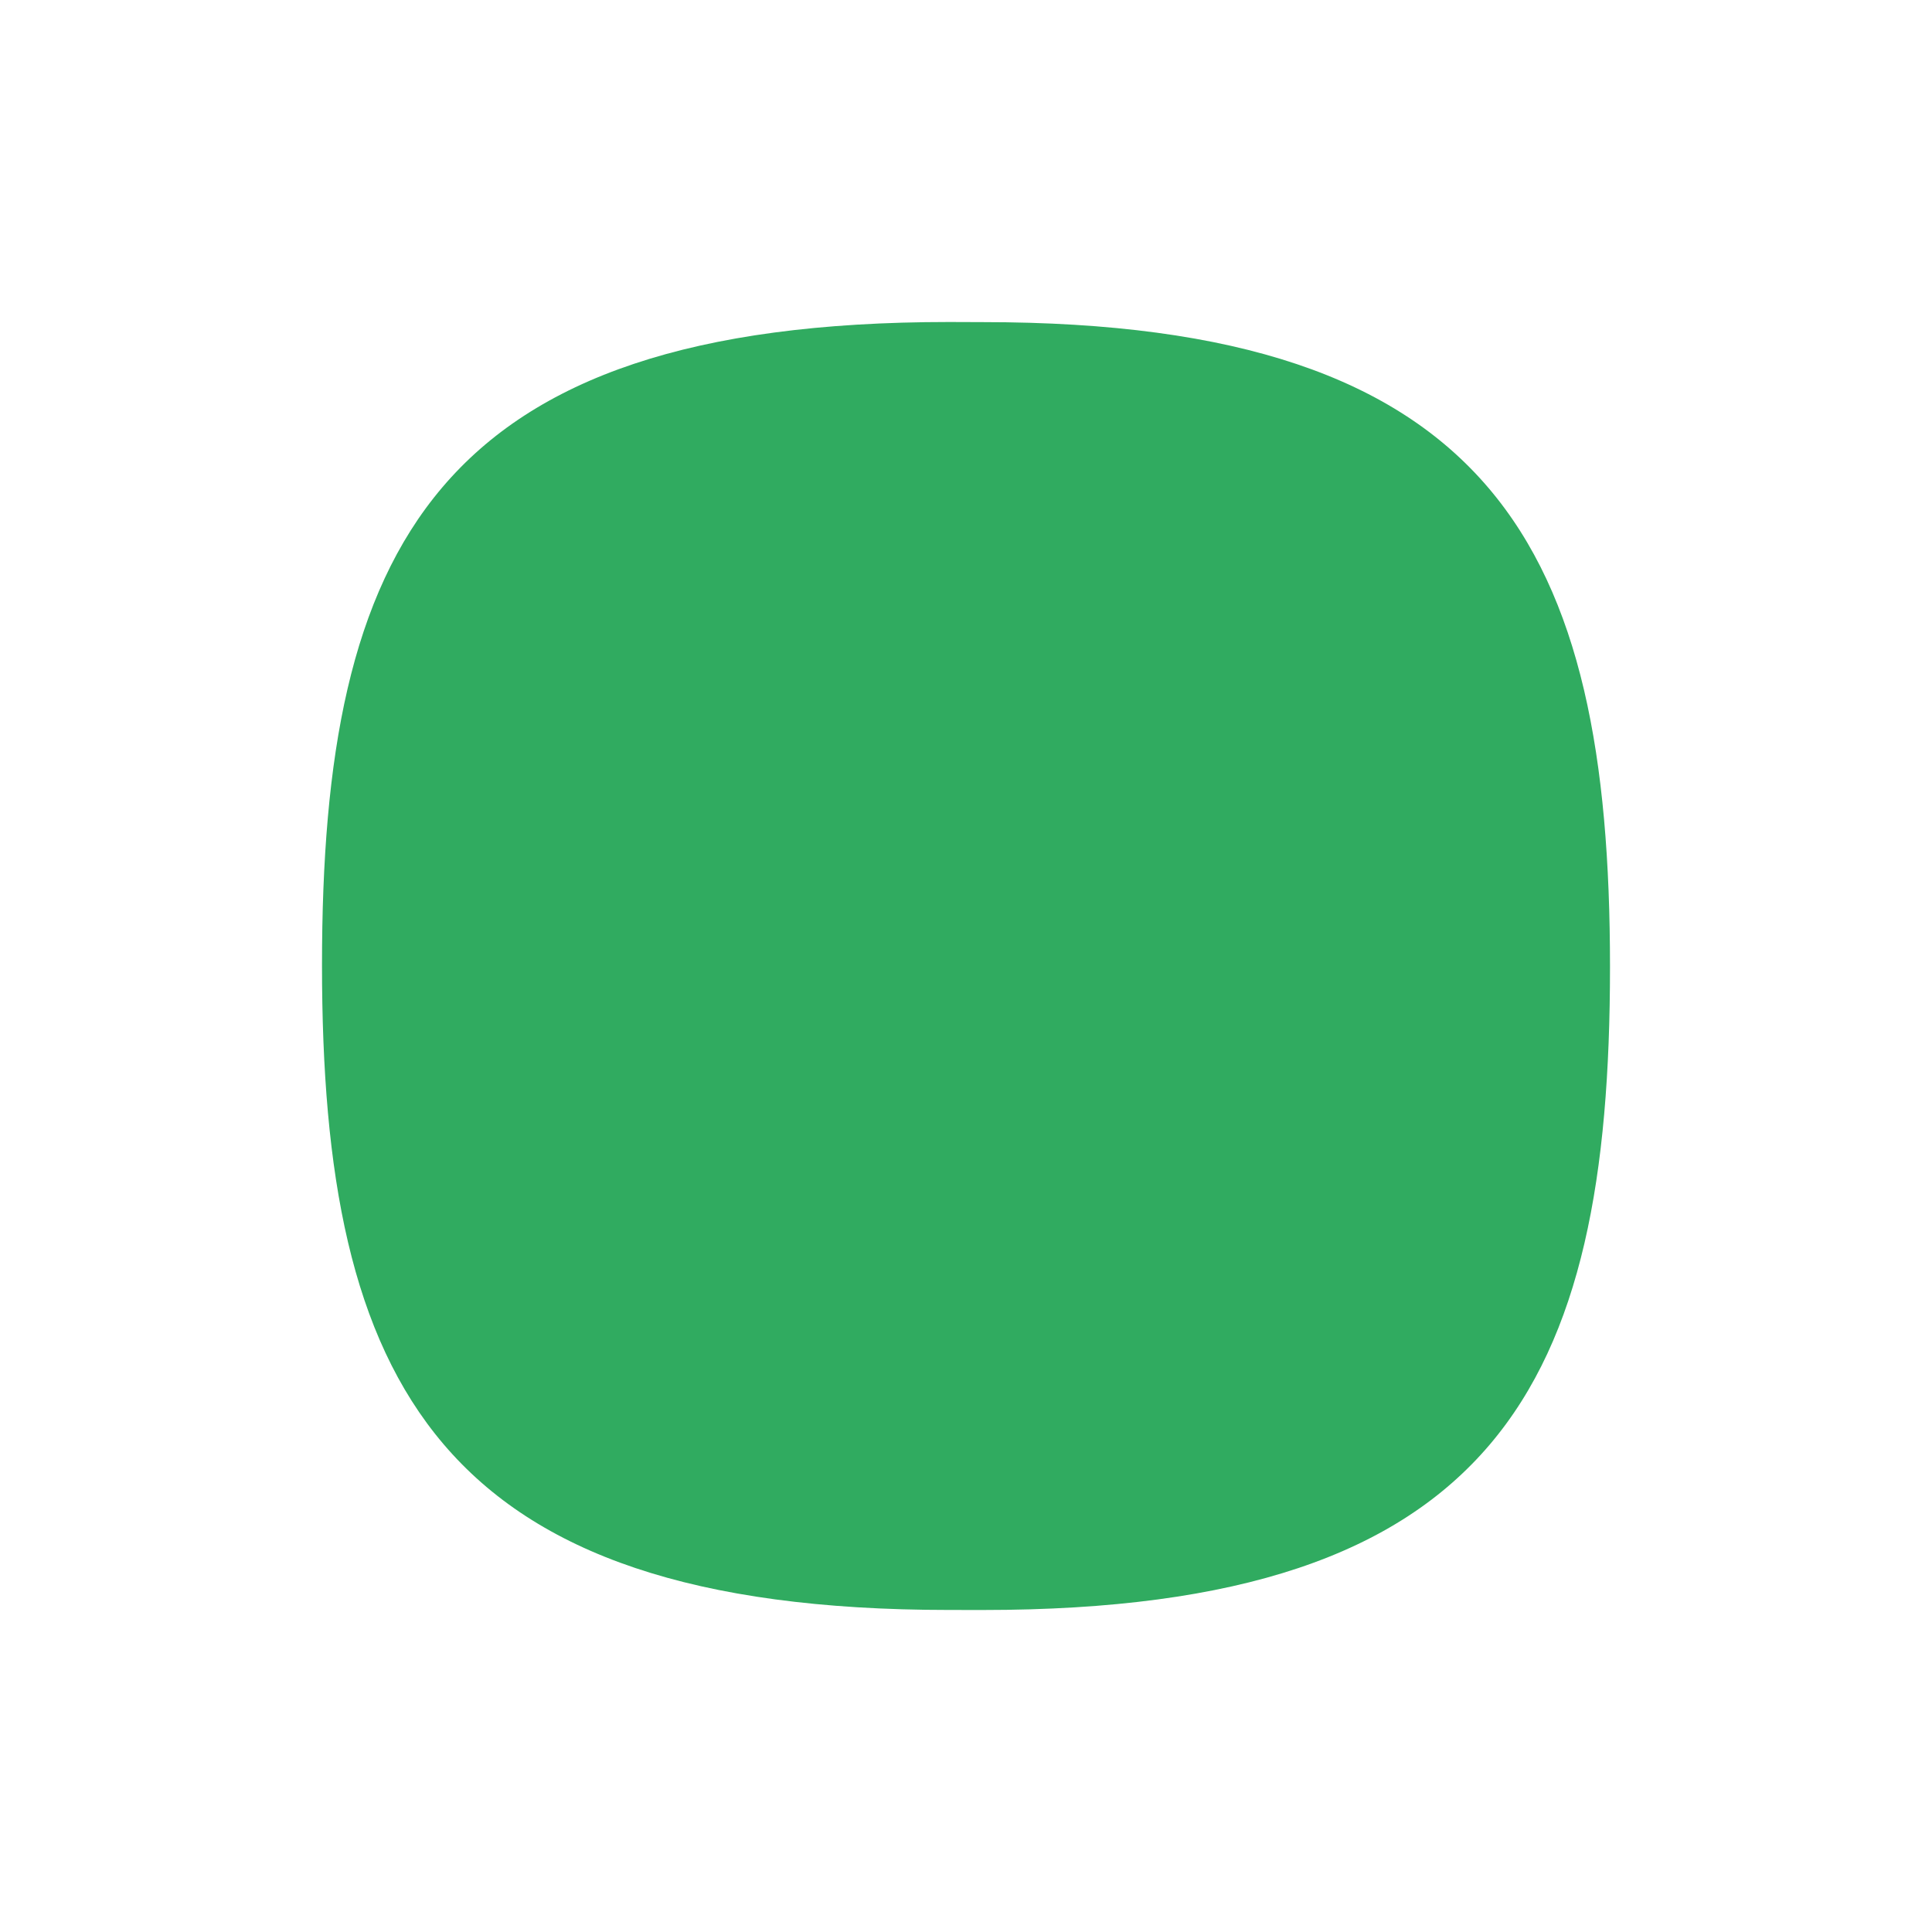
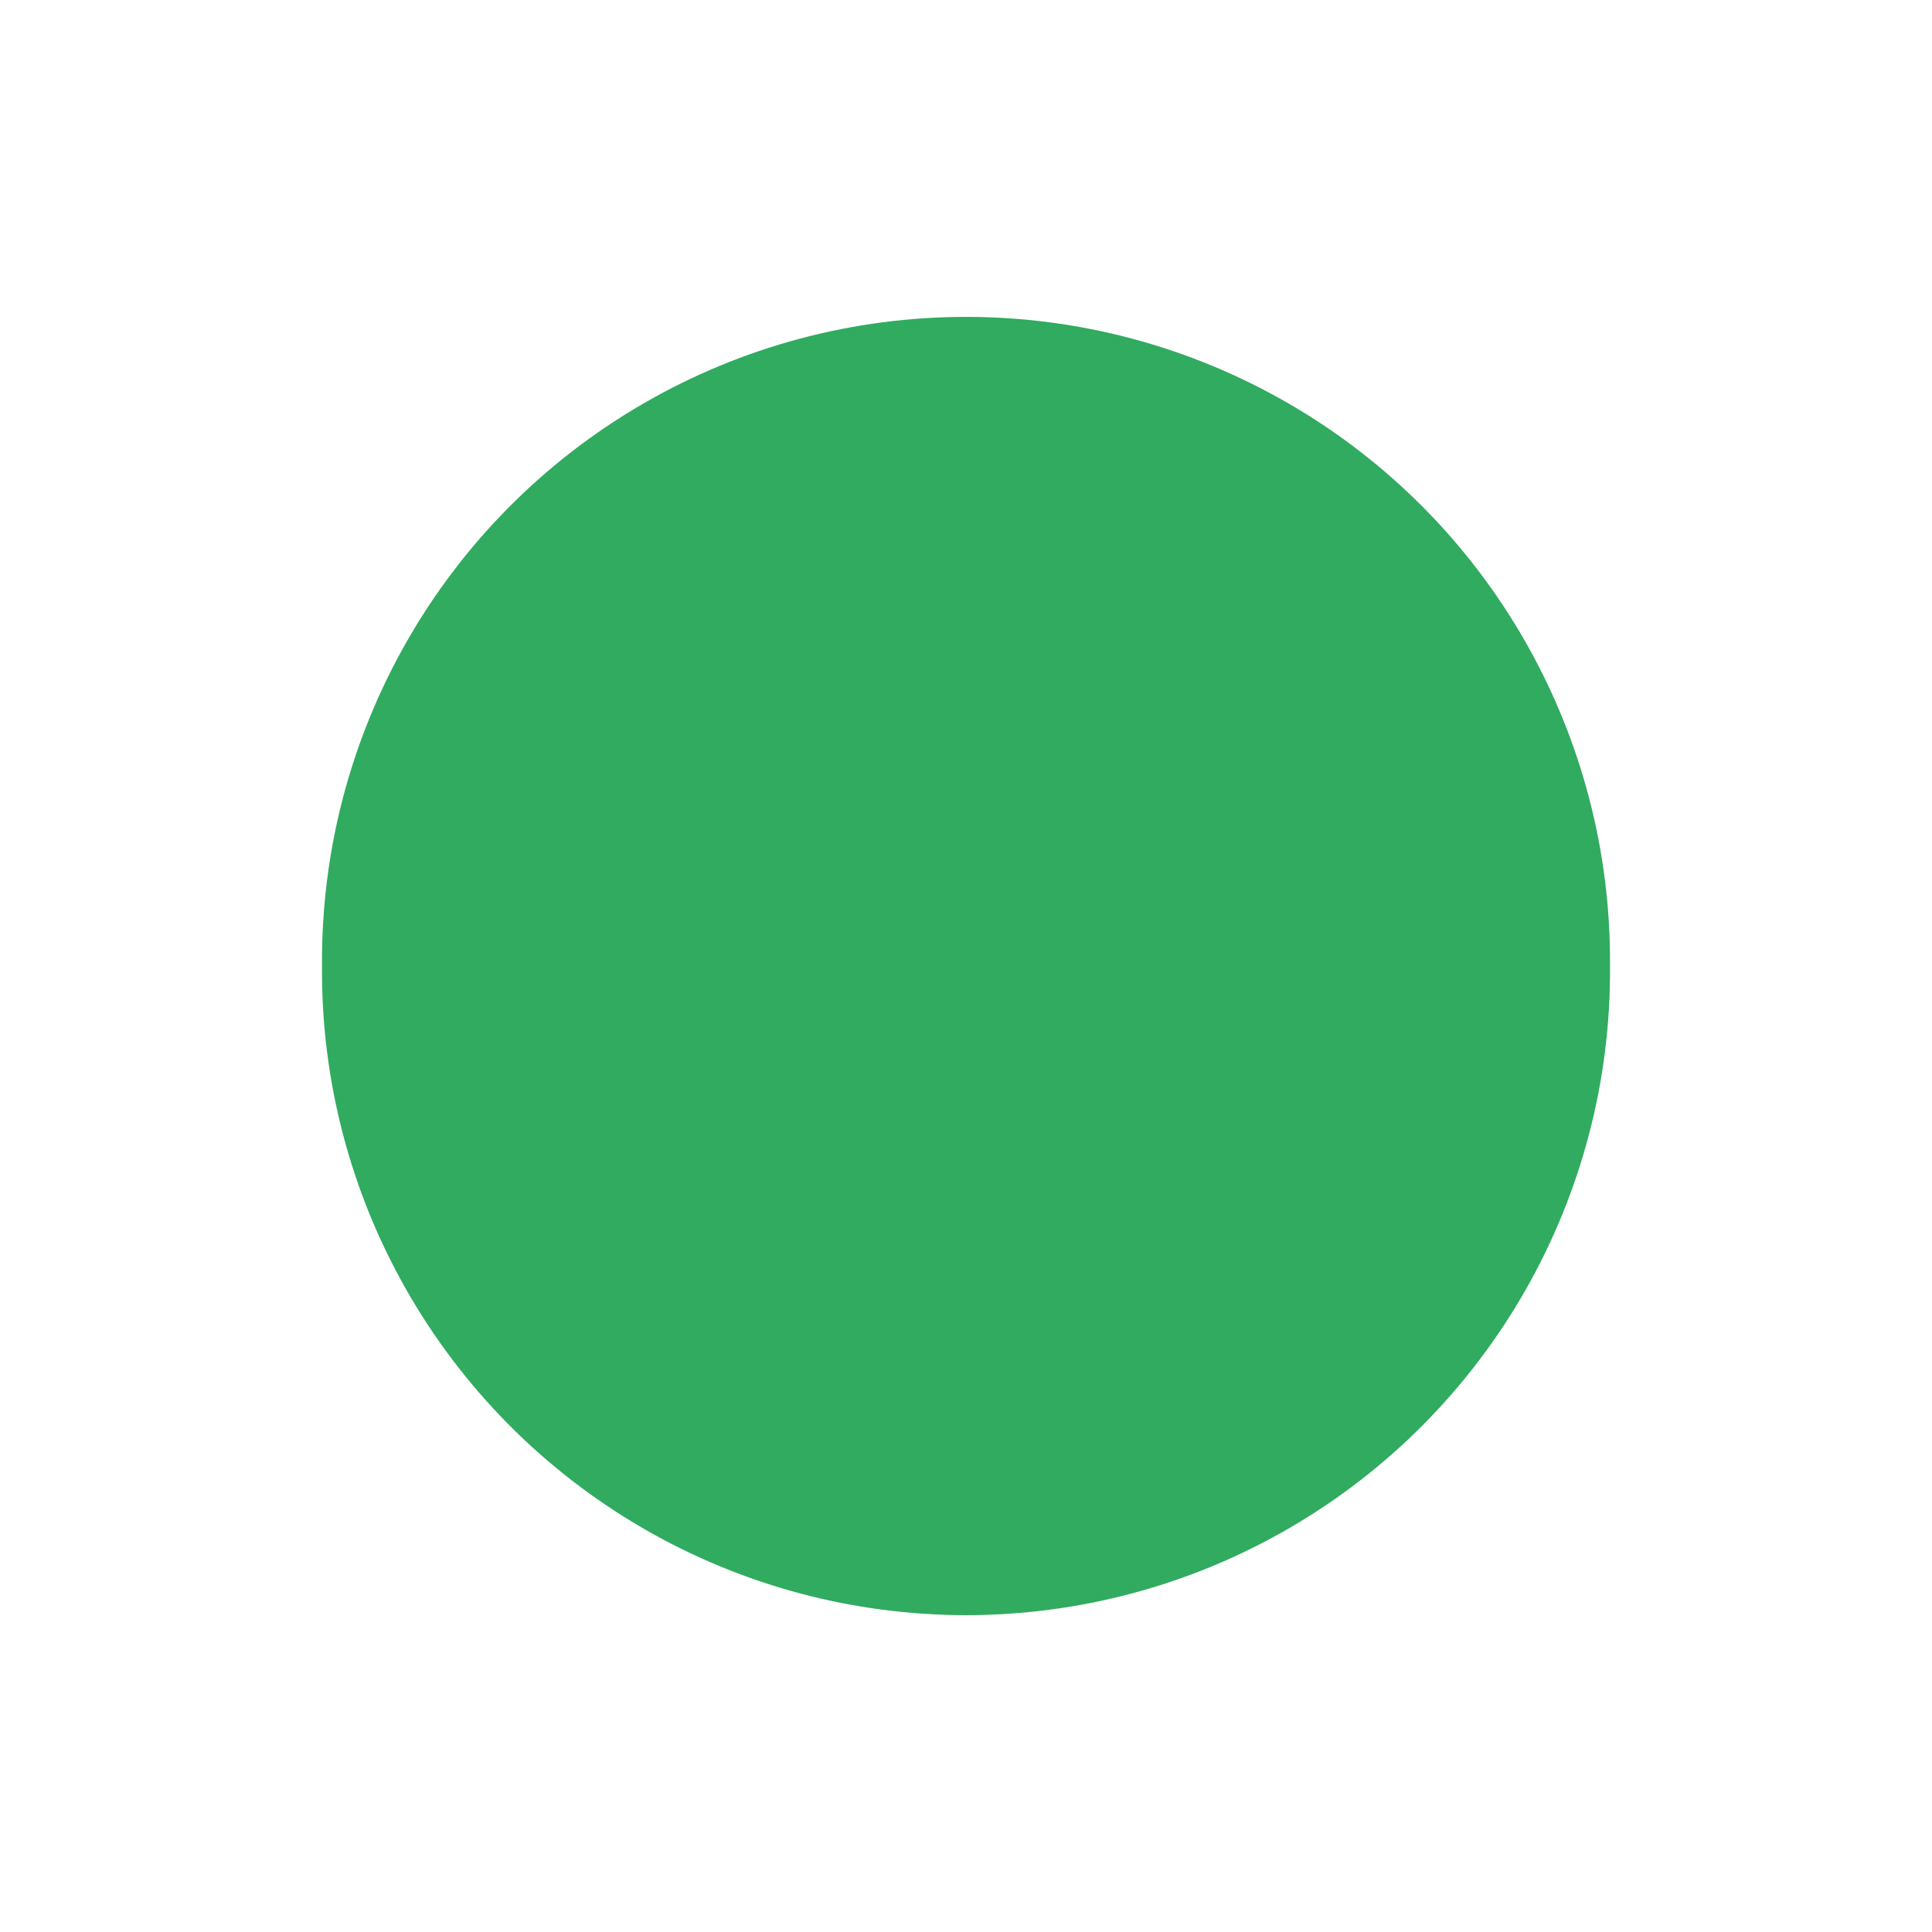
<svg xmlns="http://www.w3.org/2000/svg" version="1.1" id="icon-m-common-teal-layer" x="0px" y="0px" width="48px" height="48px" viewBox="0 0 48 48" style="enable-background:new 0 0 48 48;" xml:space="preserve">
+   <defs id="defs10" />
  <g id="icon-m-common-teal">
-     <rect style="fill:none;" width="48" height="48" />
-     <path style="fill:#30AB60;" d="M24.417,40C37.215,40,40,34.381,40,24.024c0-10.384-2.863-16.021-15.583-16.021L23.58,8   C10.785,8,8,13.621,8,23.978c0,10.382,2.863,16.021,15.58,16.021L24.417,40z" />
+     <rect style="fill:none;" width="48" height="48" id="rect4" />
+     <path style="color:#000000;fill:#30ab60;fill-opacity:1;fill-rule:nonzero;stroke:none;stroke-width:0.987;marker:none;visibility:visible;display:inline;overflow:visible;enable-background:accumulate;stroke-linecap:butt;stroke-linejoin:miter;stroke-miterlimit:4;stroke-opacity:1;stroke-dasharray:none;stroke-dashoffset:0" id="path2822" d="m 39.661,23.797 a 15.814,15.763 0 1 1 -31.627,0 15.814,15.763 0 1 1 31.627,0 z" transform="matrix(1.01179,0,0,1.015054,-0.1286172,-0.1548391)" />
  </g>
</svg>
